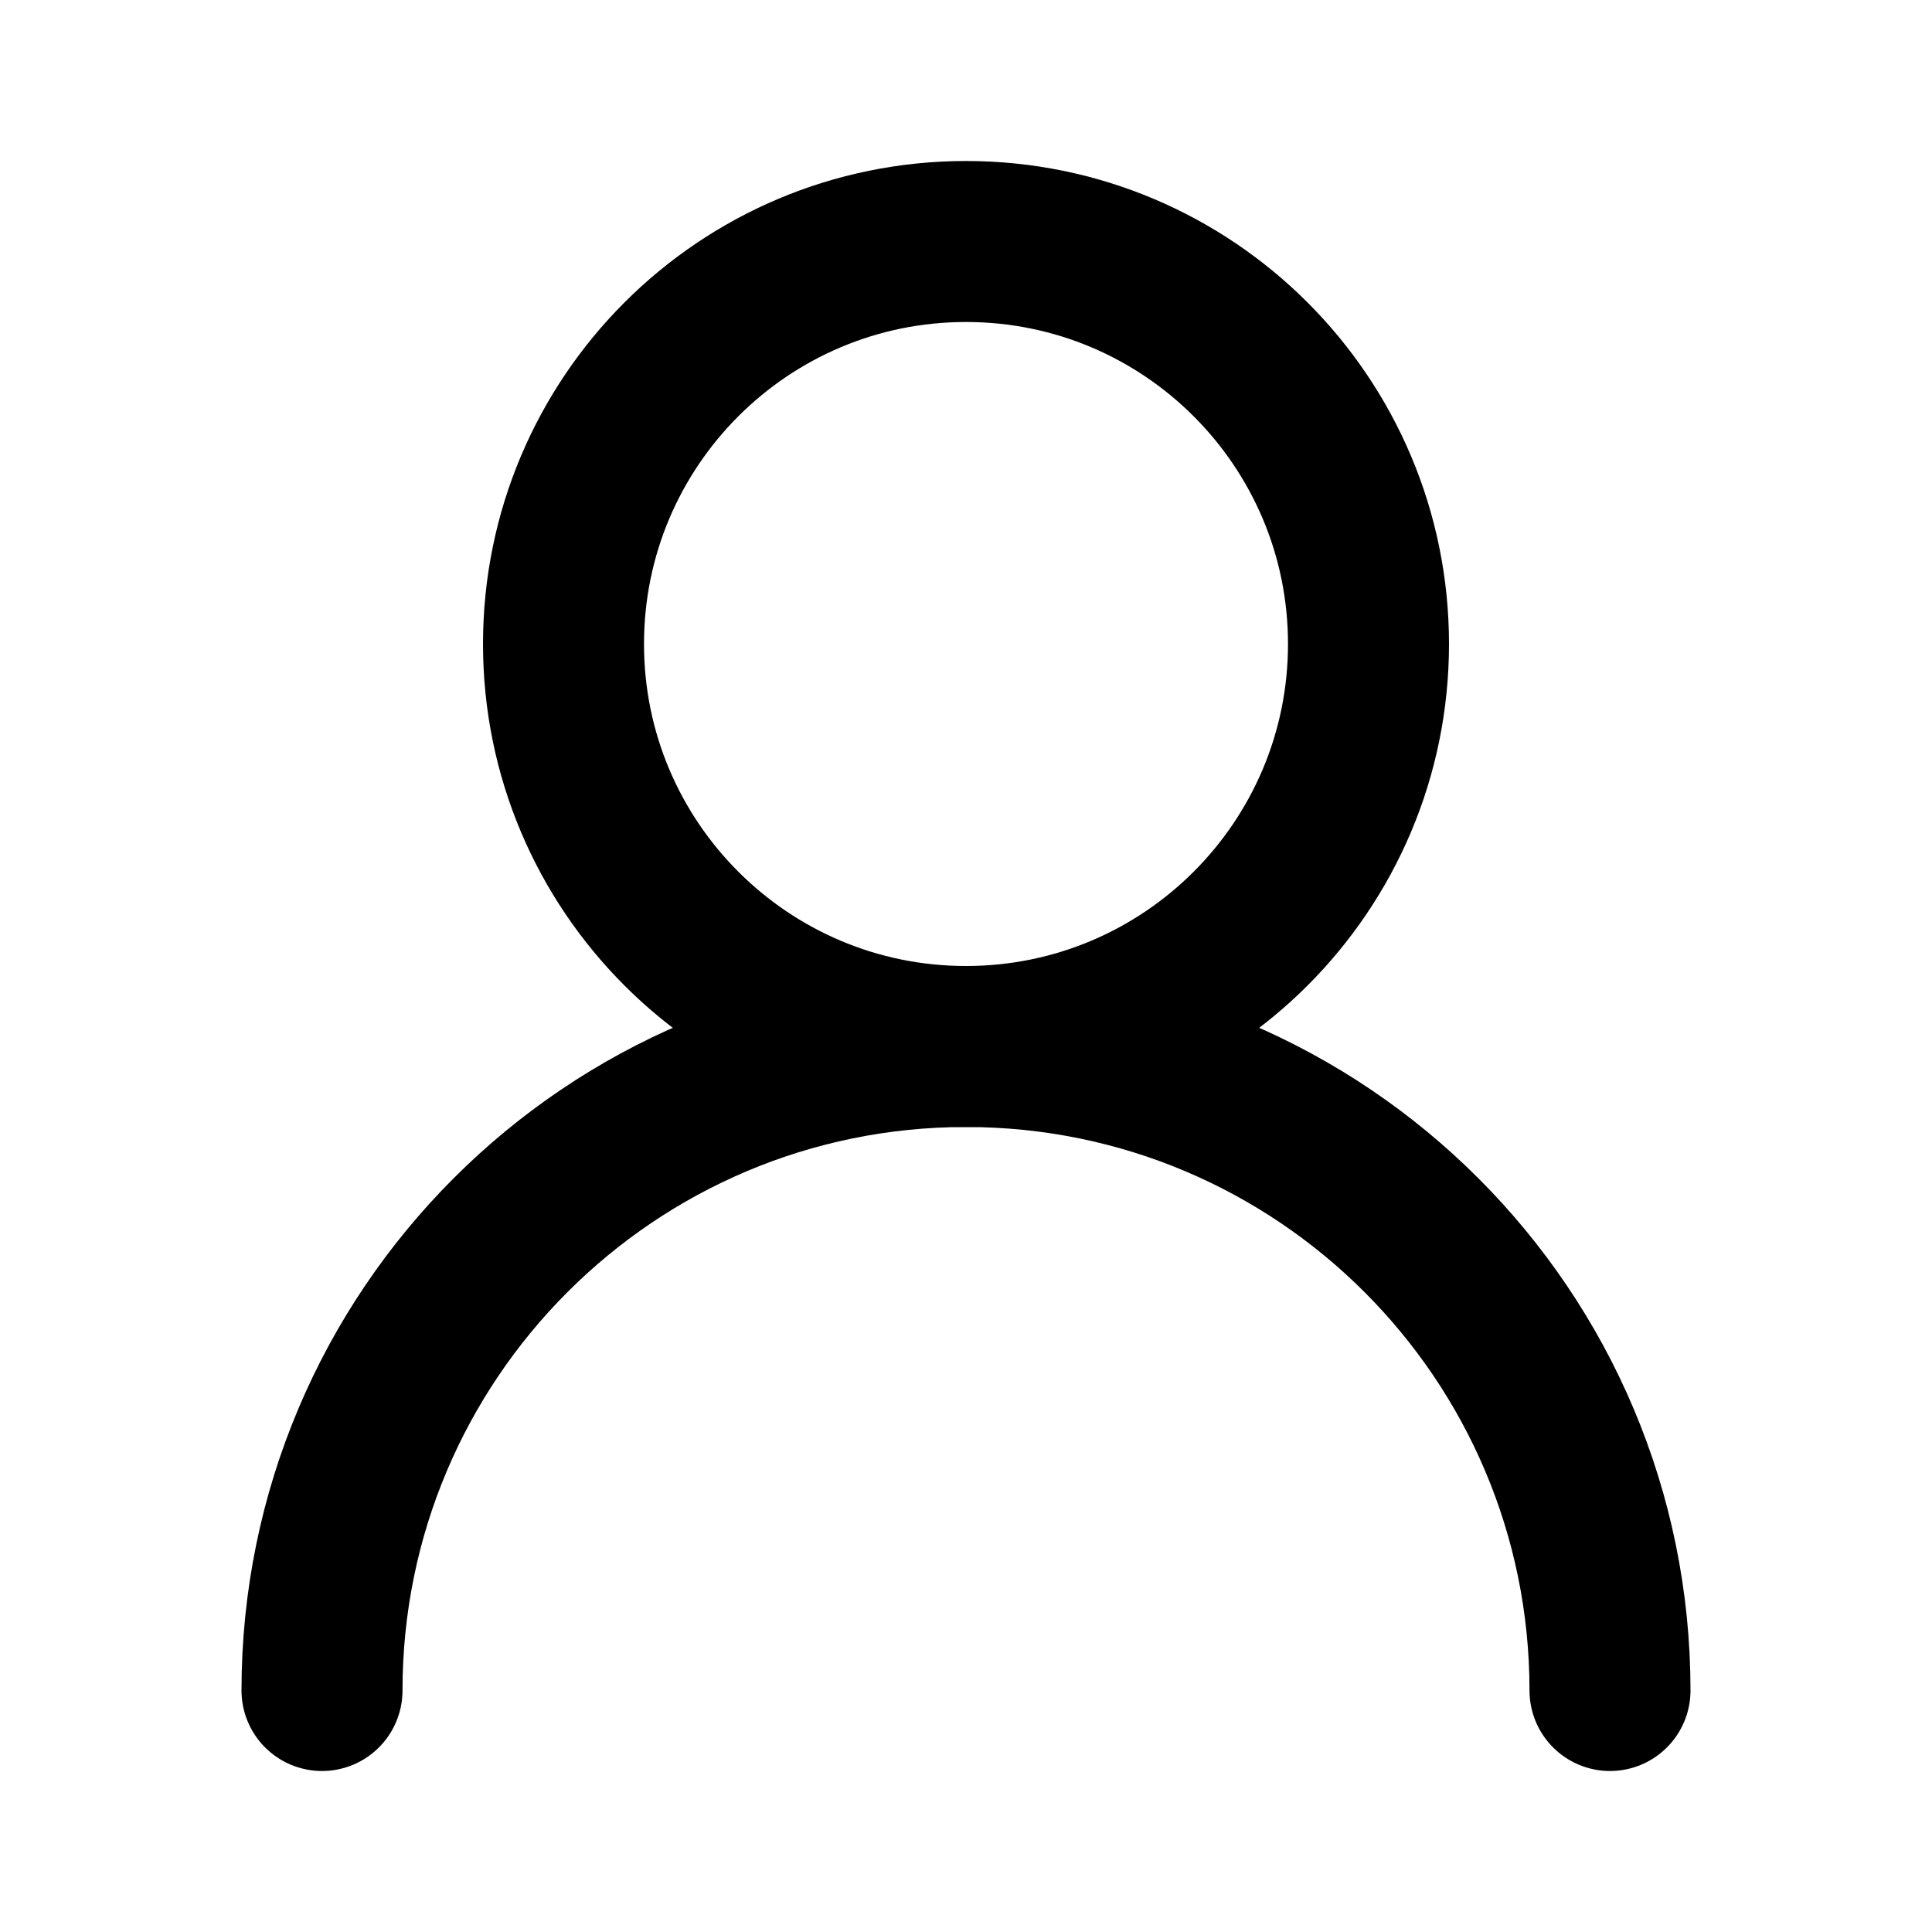
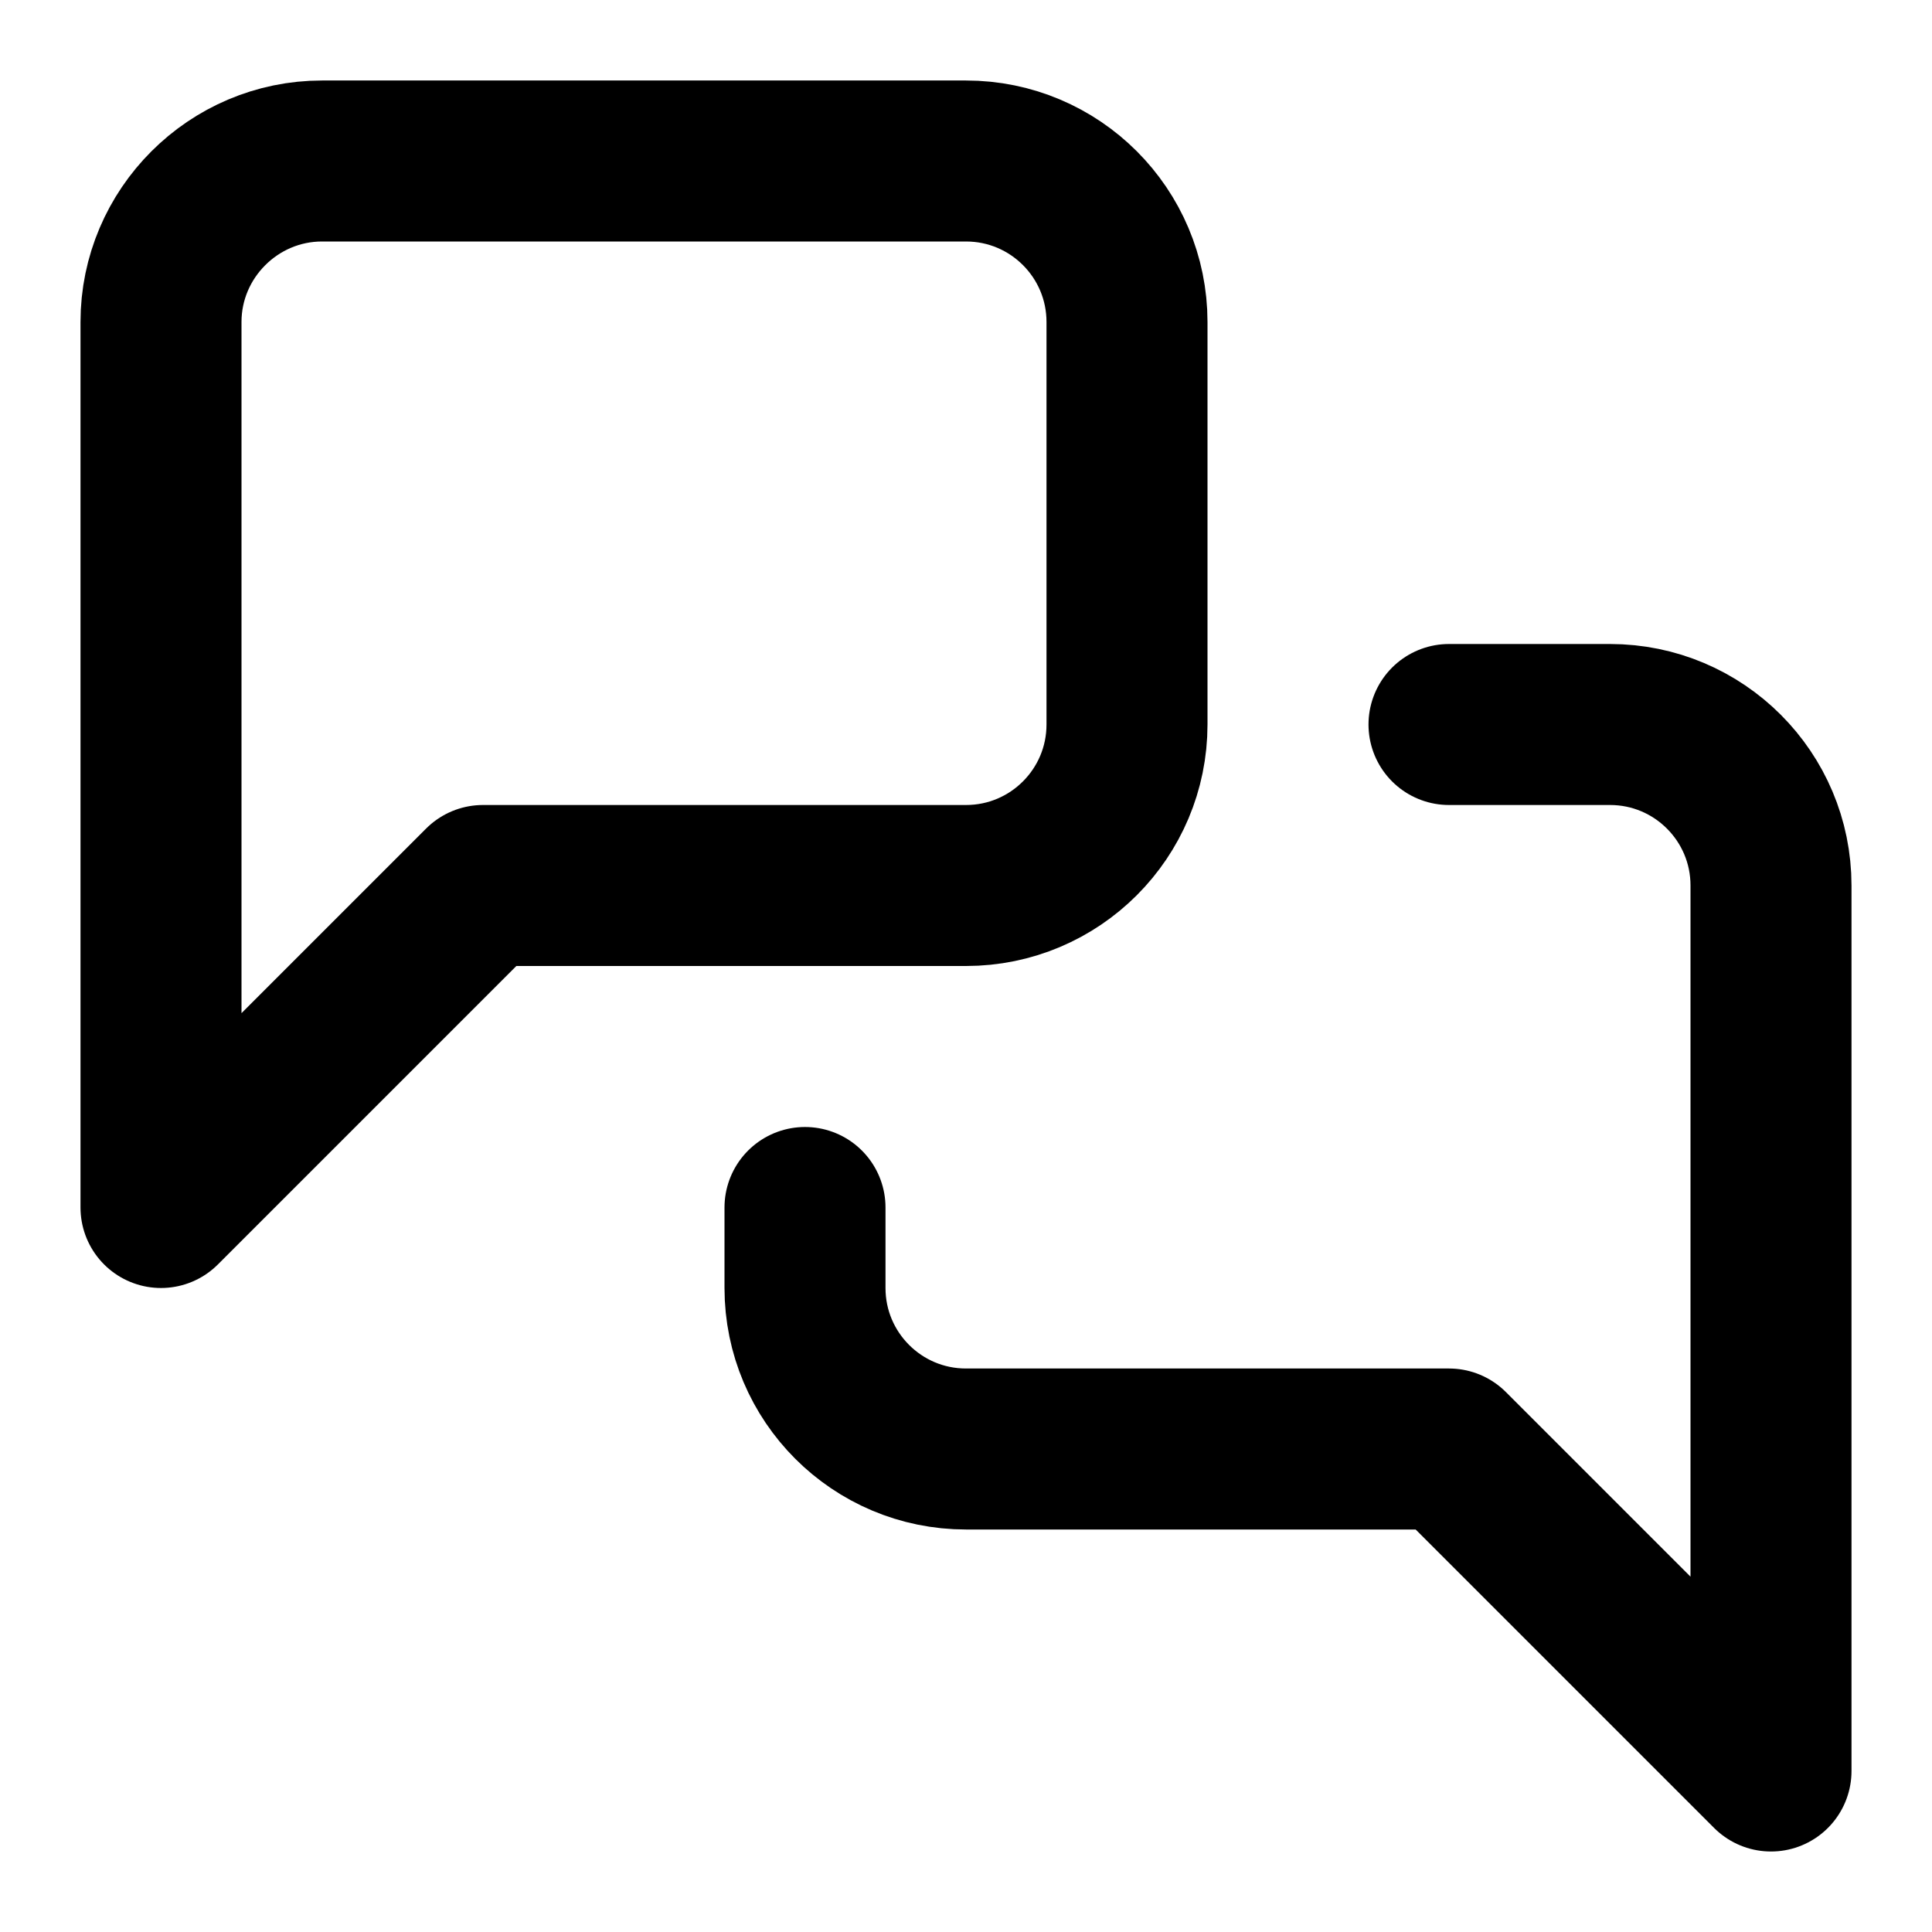
- <svg xmlns="http://www.w3.org/2000/svg" width="24" height="24" viewBox="0 0 24 24" fill="none" stroke="currentColor" stroke-width="2" stroke-linecap="round" stroke-linejoin="round" class="lucide lucide-user-round">
-   <circle cx="12" cy="8" r="5" />
-   <path d="M20 21a8 8 0 0 0-16 0" />
+ <svg xmlns="http://www.w3.org/2000/svg" width="24" height="24" viewBox="0 0 24 24" fill="none" stroke="currentColor" stroke-width="2" stroke-linecap="round" stroke-linejoin="round" class="lucide lucide-messages-square">
+   <path d="M14 9a2 2 0 0 1-2 2H6l-4 4V4c0-1.1.9-2 2-2h8a2 2 0 0 1 2 2v5Z" />
+   <path d="M18 9h2a2 2 0 0 1 2 2v11l-4-4h-6a2 2 0 0 1-2-2v-1" />
</svg>
